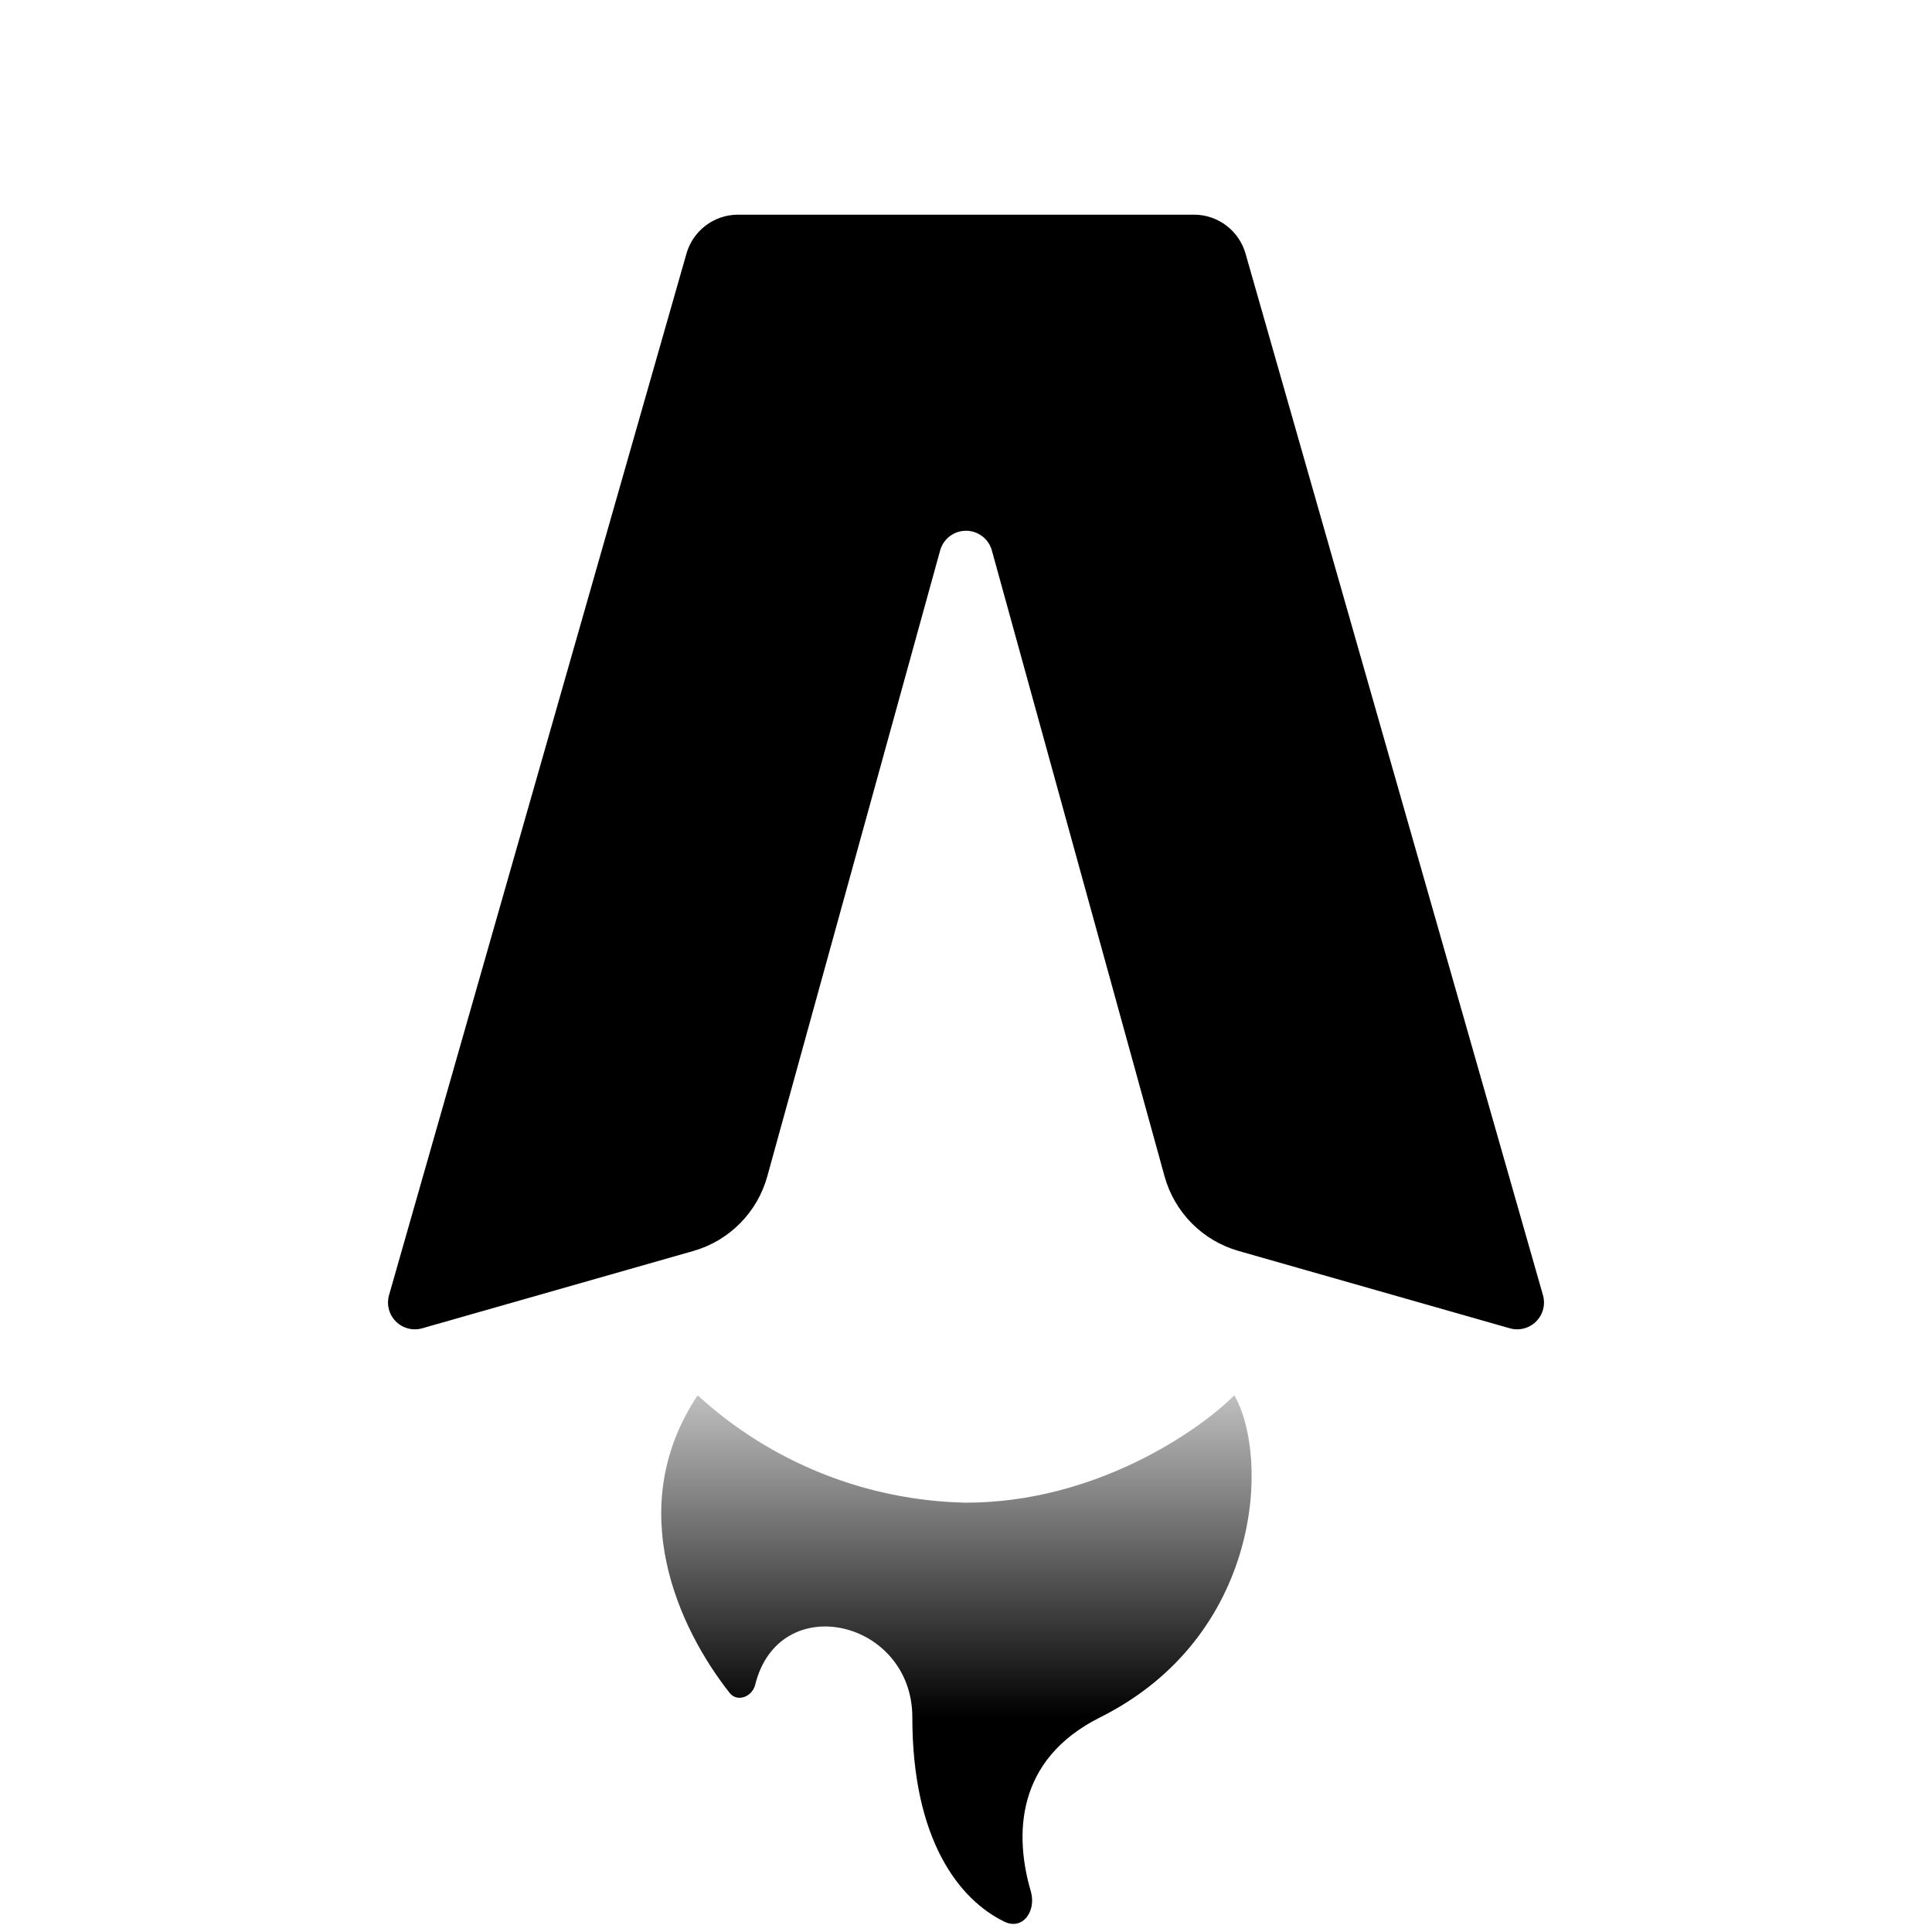
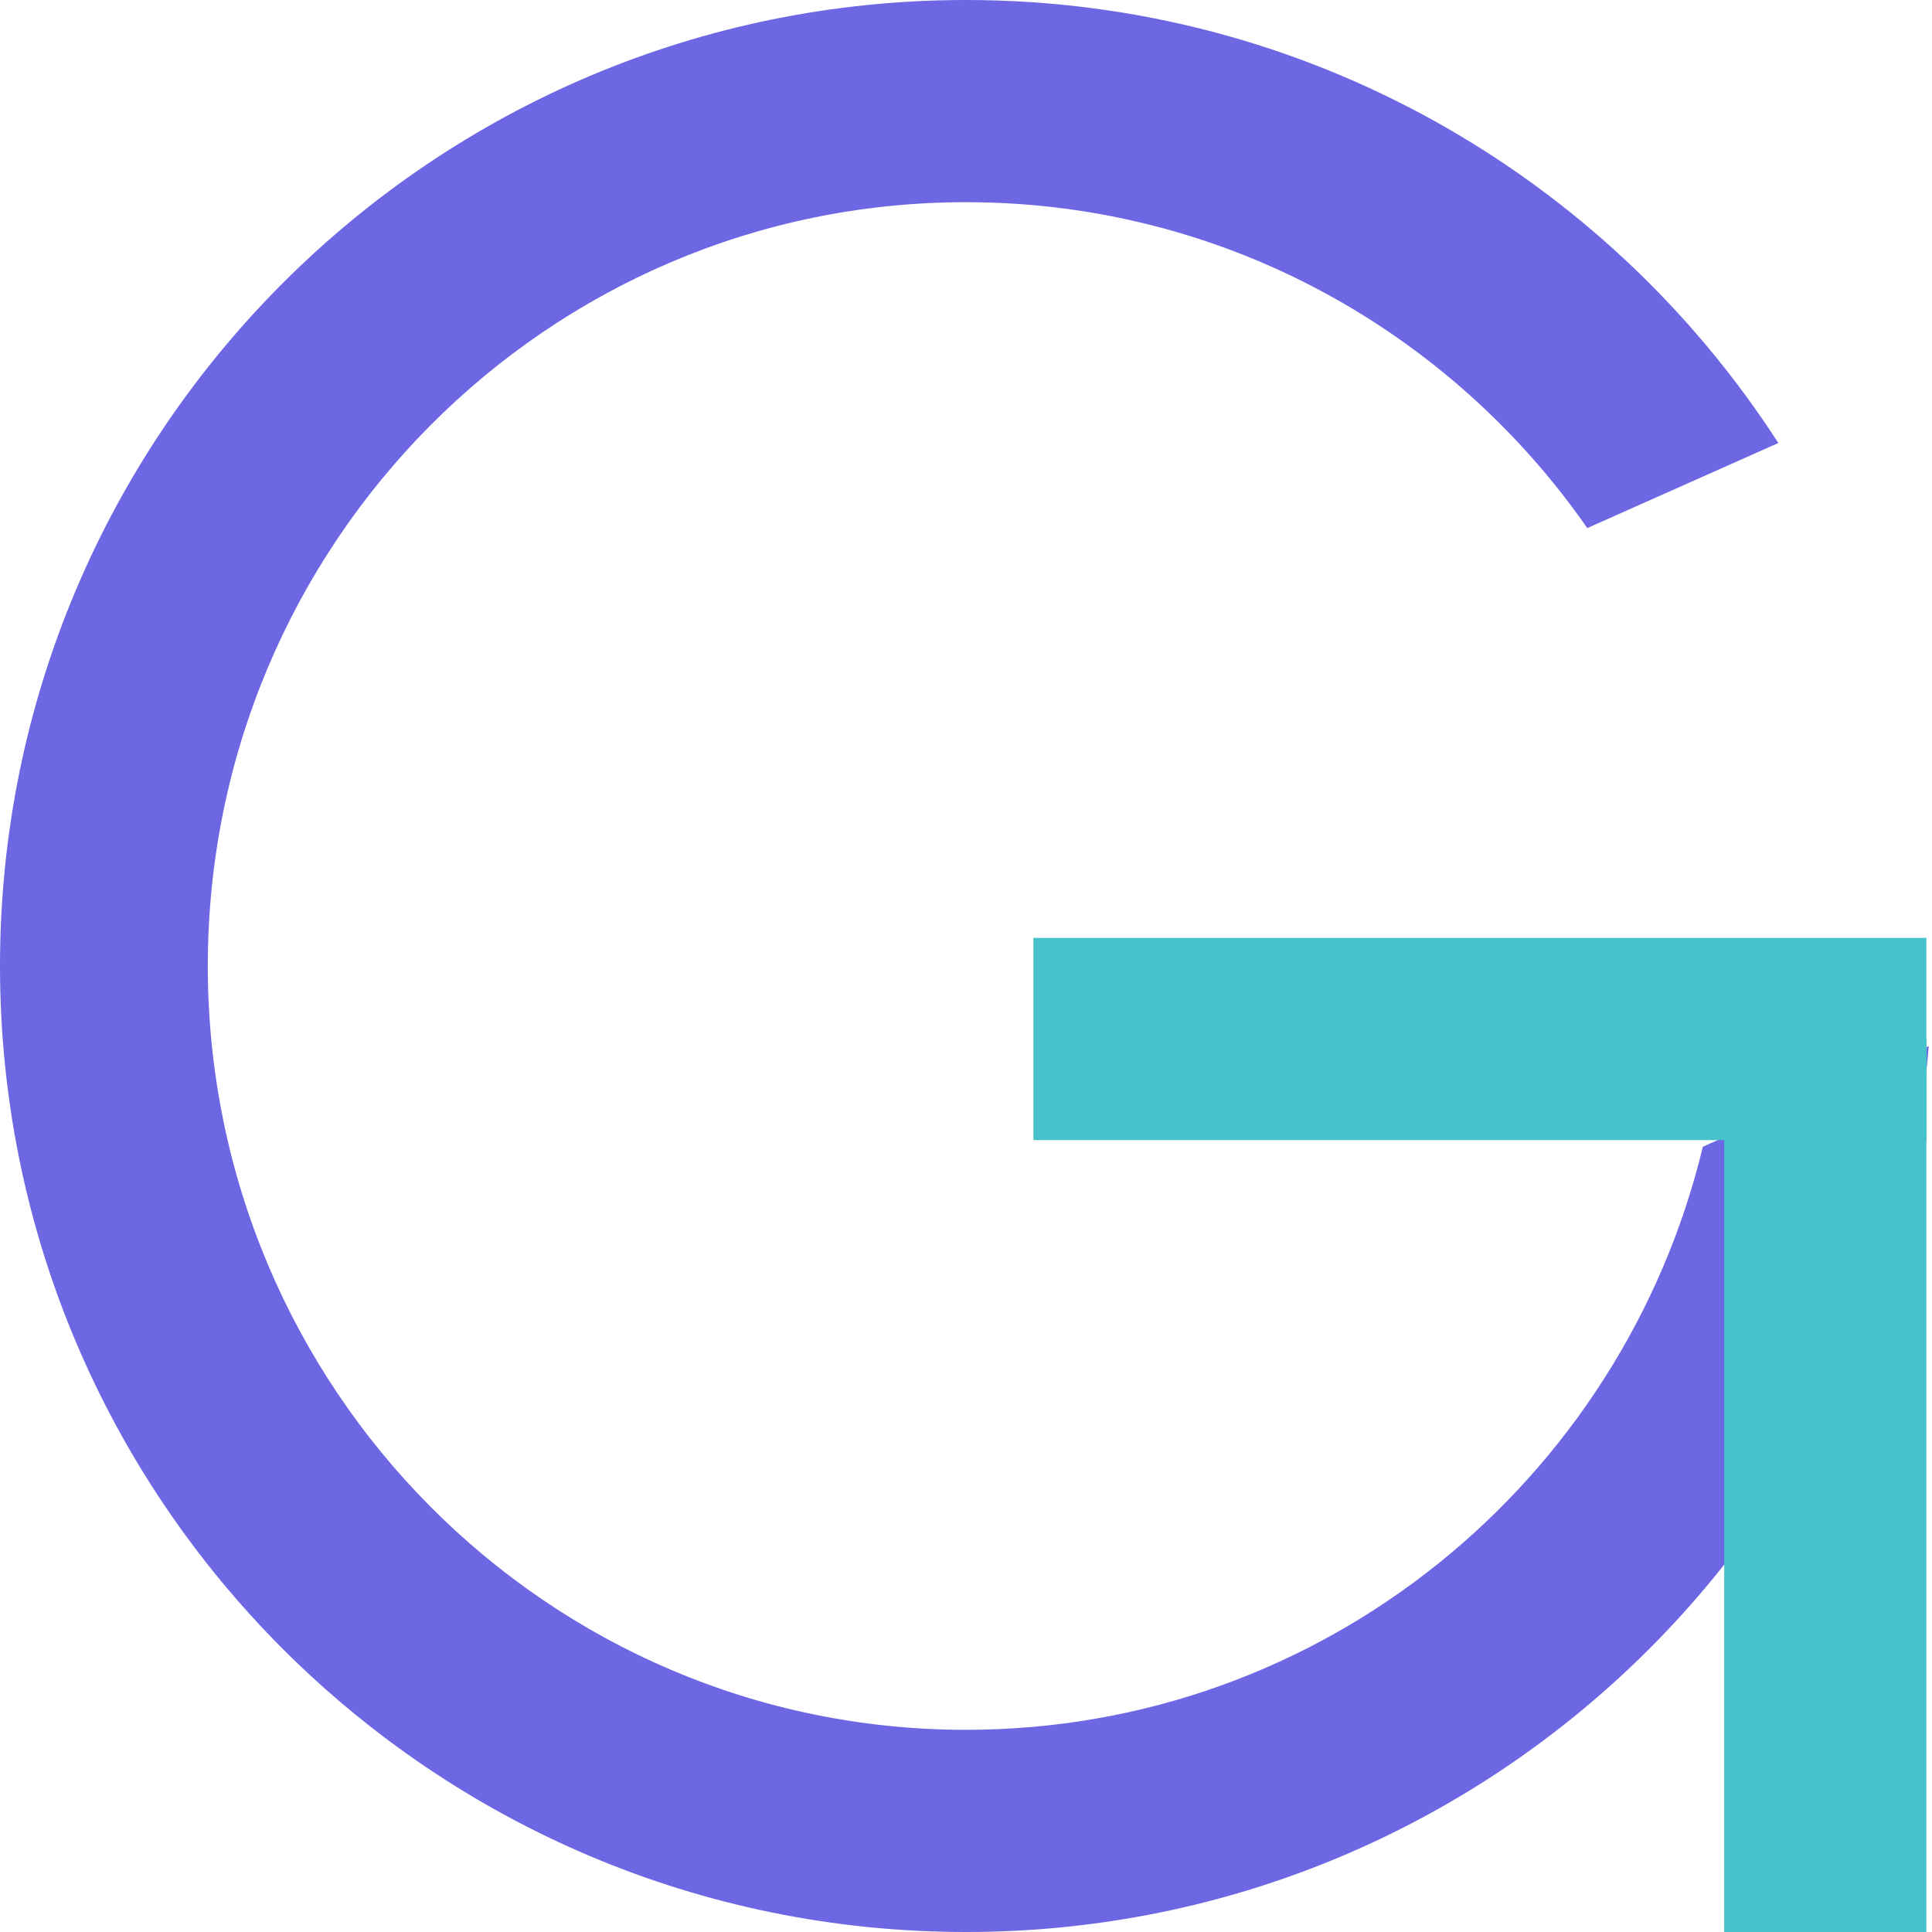
- <svg xmlns="http://www.w3.org/2000/svg" fill="none" viewBox="0 0 36 36">
-   <path fill="#000" d="M22.25 4h-8.5a1 1 0 0 0-.96.73l-5.54 19.4a.5.5 0 0 0 .62.62l5.05-1.44a2 2 0 0 0 1.38-1.4l3.22-11.66a.5.5 0 0 1 .96 0l3.22 11.67a2 2 0 0 0 1.38 1.39l5.05 1.44a.5.5 0 0 0 .62-.62l-5.54-19.4a1 1 0 0 0-.96-.73Z" />
-   <path fill="url(#gradient)" d="M18 28a7.63 7.63 0 0 1-5-2c-1.4 2.1-.35 4.35.6 5.55.14.17.41.07.47-.15.44-1.8 2.93-1.22 2.93.6 0 2.28.87 3.4 1.72 3.81.34.16.59-.2.49-.56-.31-1.05-.29-2.46 1.29-3.25 3-1.5 3.17-4.83 2.5-6-.67.67-2.6 2-5 2Z" />
-   <defs>
-     <linearGradient id="gradient" x1="16" x2="16" y1="32" y2="24" gradientUnits="userSpaceOnUse">
-       <stop stop-color="#000" />
-       <stop offset="1" stop-color="#000" stop-opacity="0" />
-     </linearGradient>
-   </defs>
-   <style>
-     @media (prefers-color-scheme:dark){:root{filter:invert(100%)}}
-   </style>
+ <svg xmlns="http://www.w3.org/2000/svg" width="344" height="344" viewBox="0 0 344 344" fill="none">
+   <path fill-rule="evenodd" clip-rule="evenodd" d="M343.416 186.273C336.161 274.589 262.187 344 172 344C77.007 344 0 266.993 0 172C0 77.007 77.007 0 172 0C232.679 0 286.019 31.421 316.637 78.881L282.622 94.025C258.207 58.939 217.763 36 172 36C97.442 36 37 96.889 37 172C37 247.111 97.442 308 172 308C235.554 308 288.85 263.759 303.199 204.179L343.416 186.273Z" fill="#6D67E4" />
+   <rect x="307" y="344" width="159" height="36" transform="rotate(-90 307 344)" fill="#46C2CB" />
+   <rect x="184" y="167" width="159" height="36" fill="#46C2CB" />
</svg>
